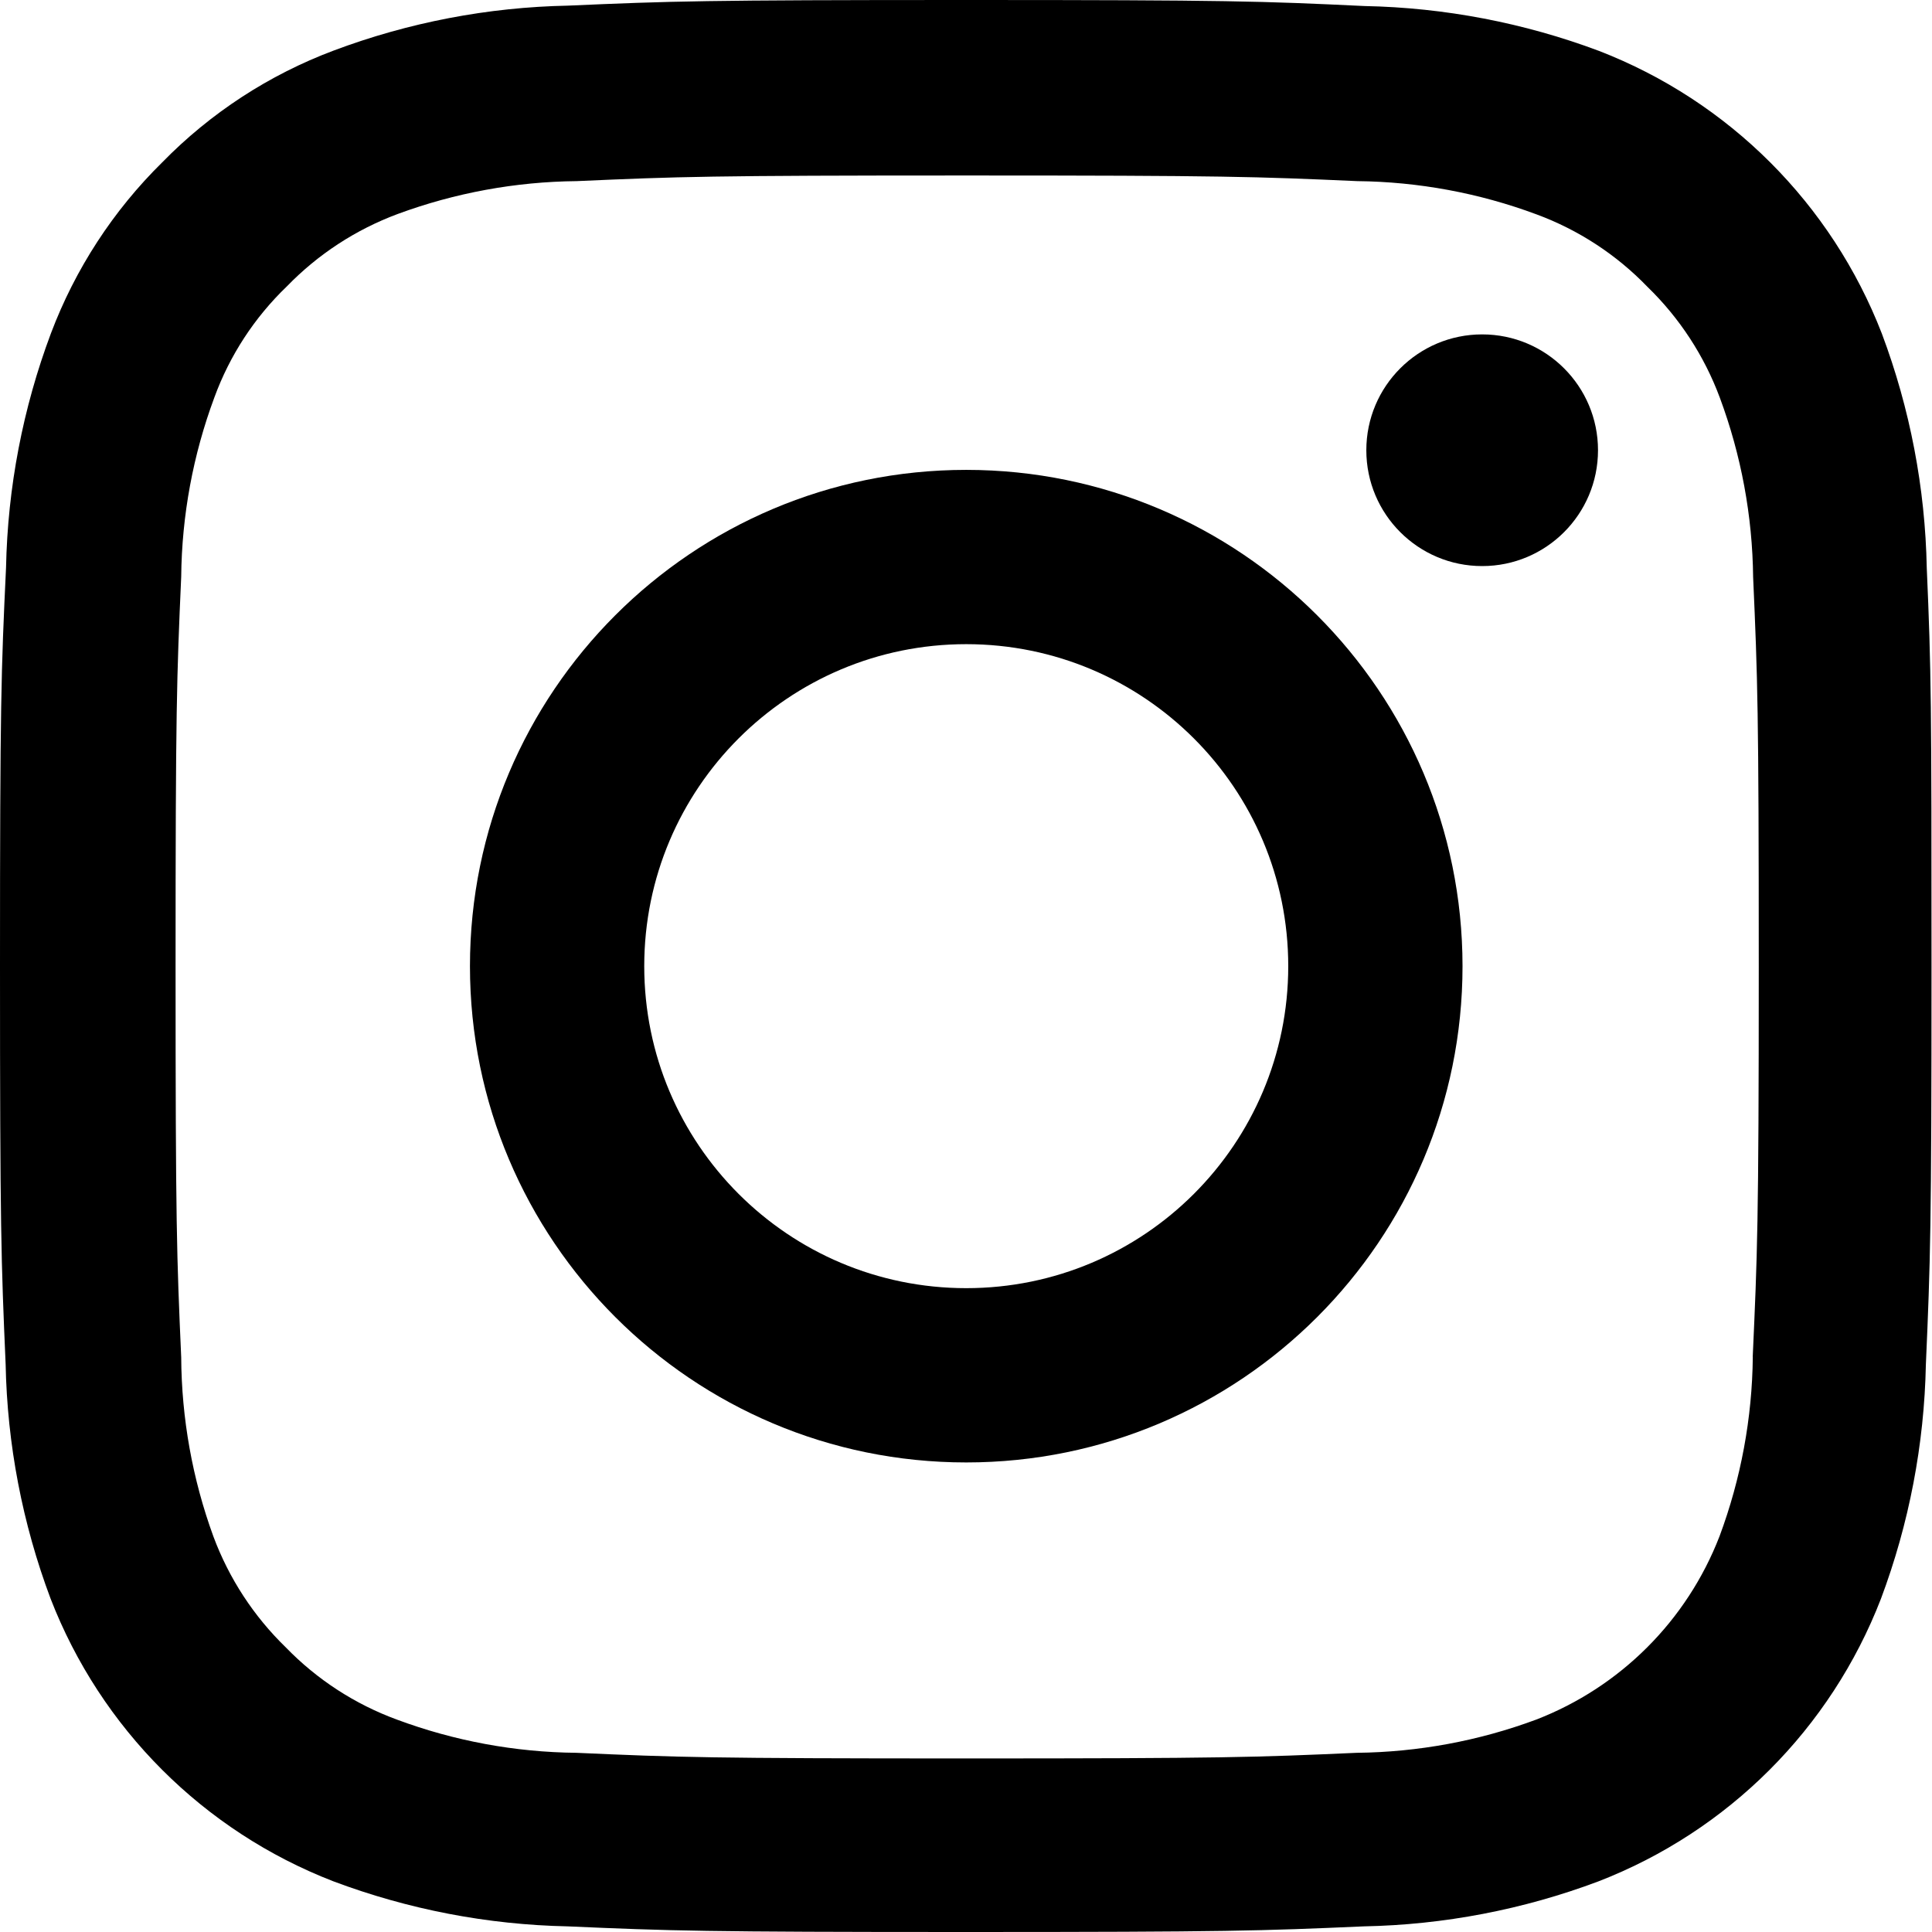
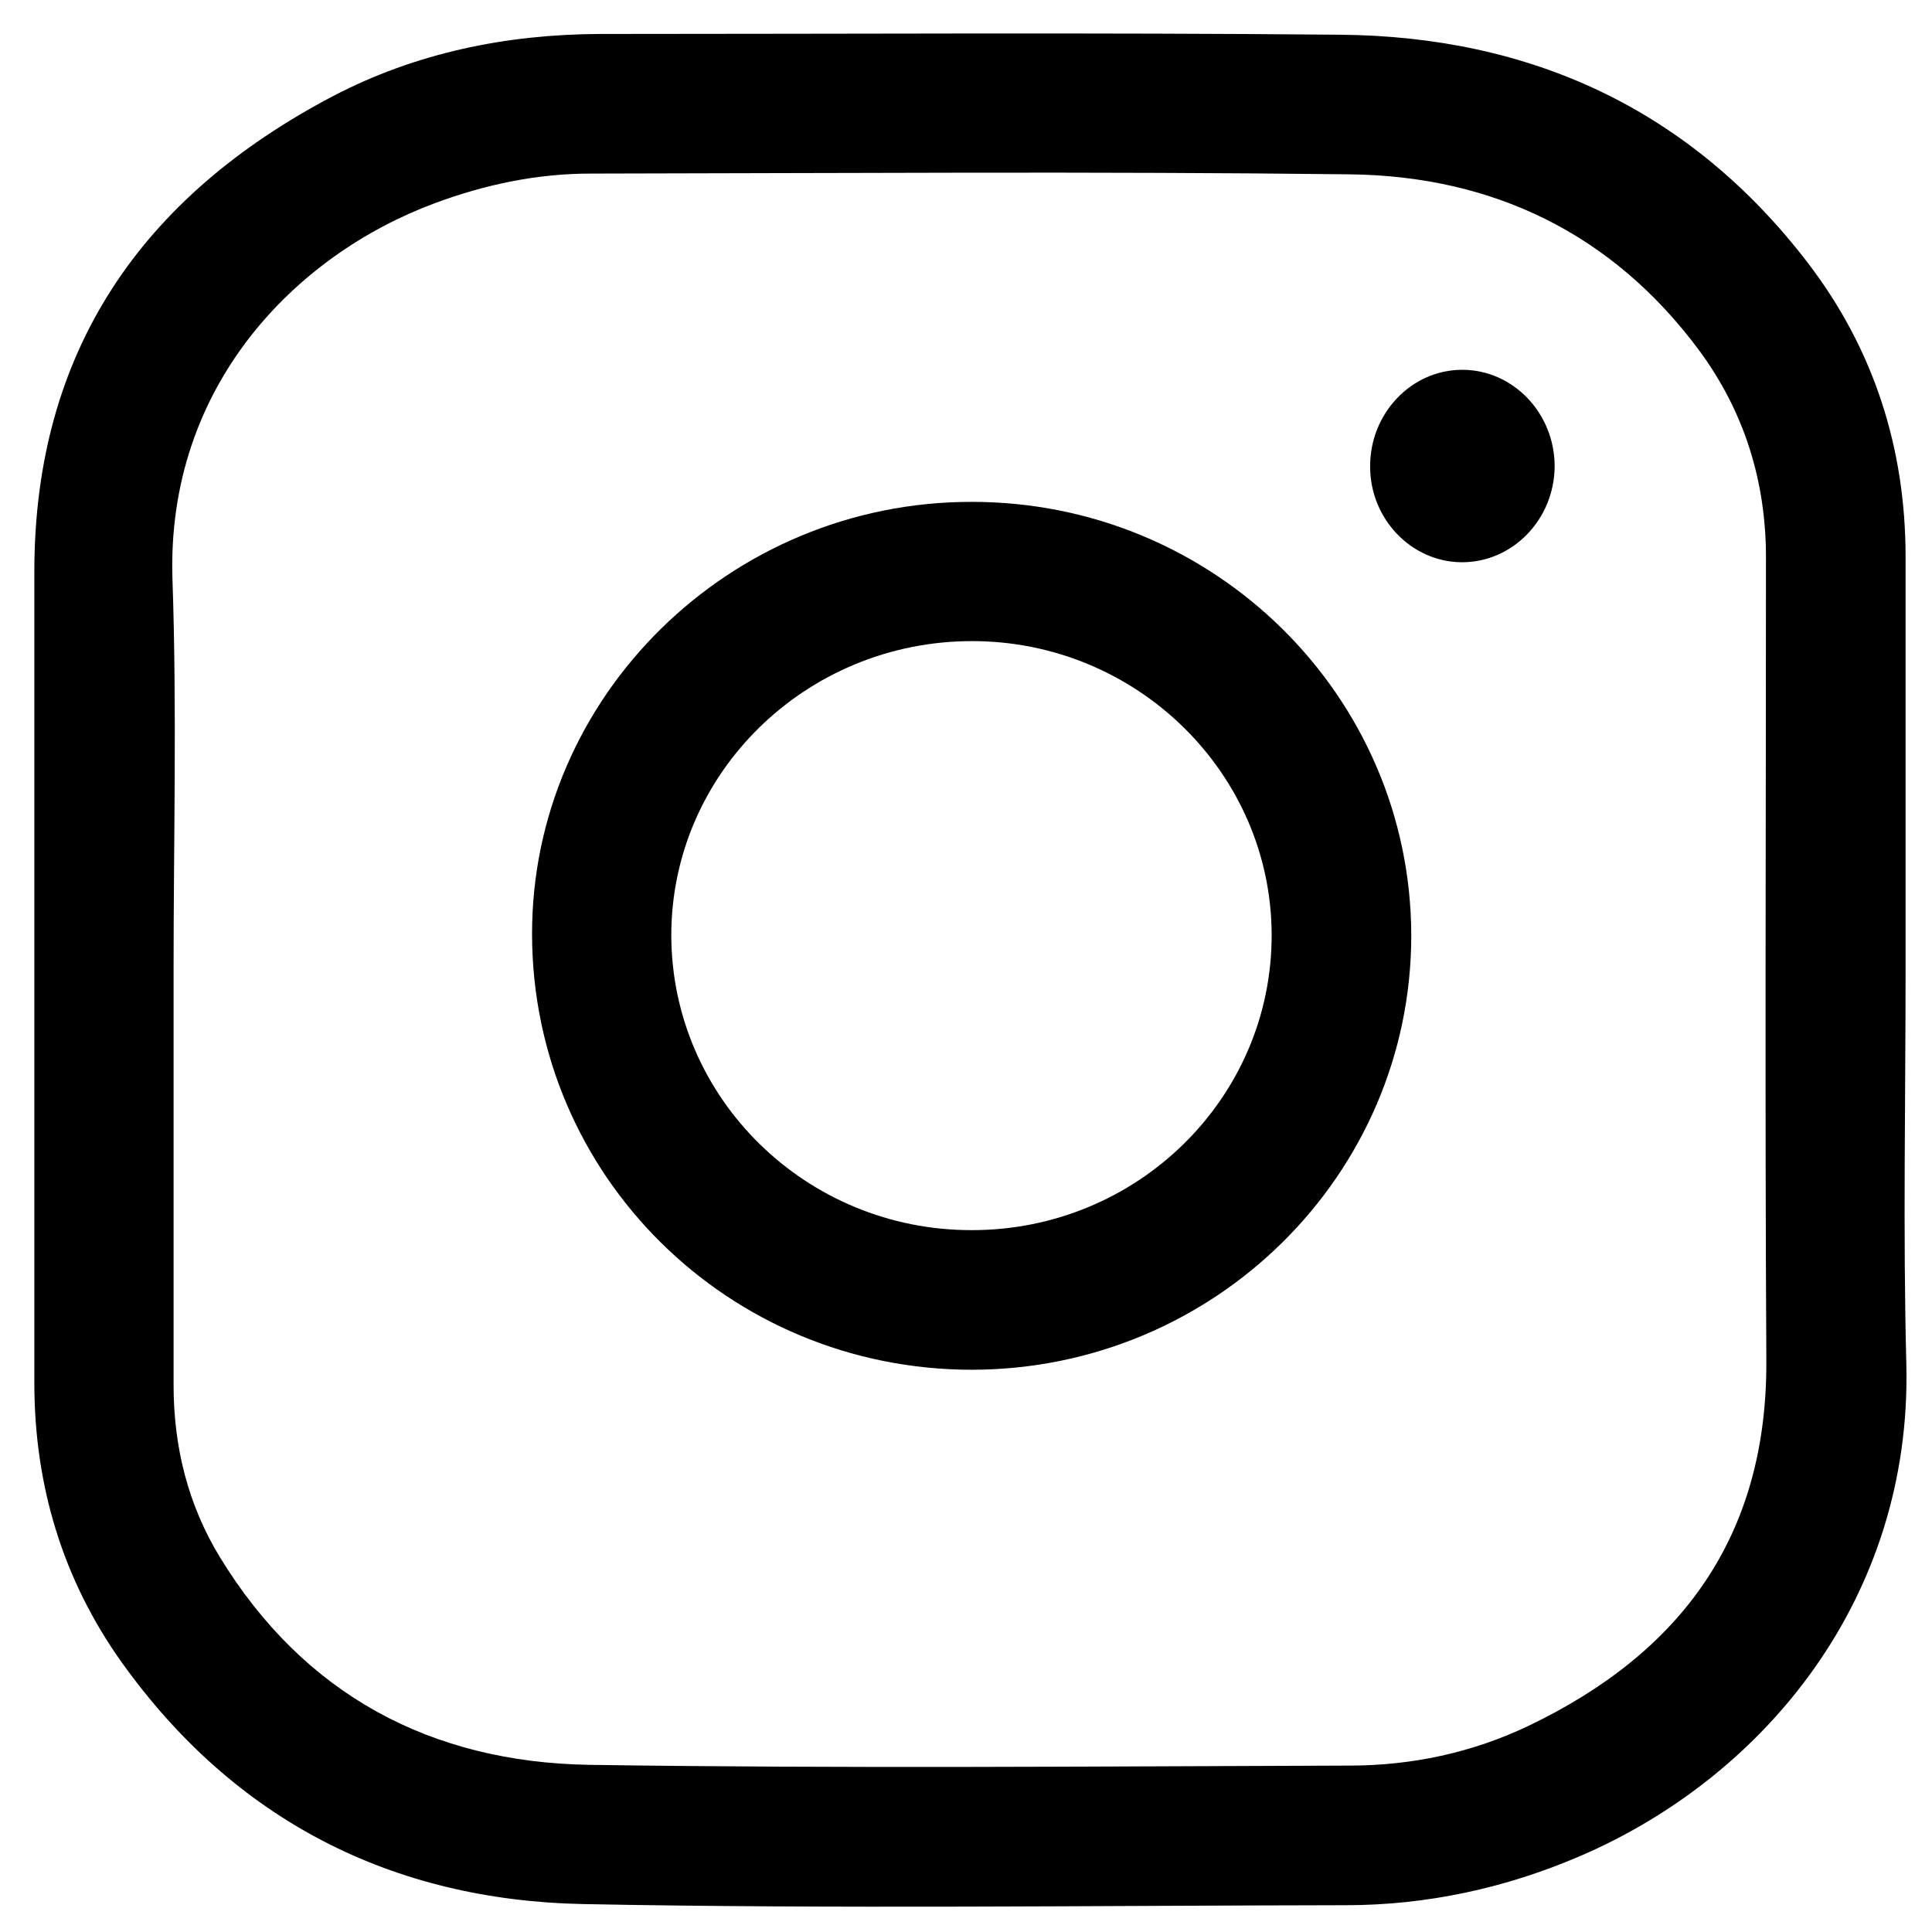
- <svg xmlns="http://www.w3.org/2000/svg" width="23.995" height="24" viewBox="0 0 23.995 24">
-   <g id="instagram" transform="translate(-0.449)">
-     <path id="Path_85" data-name="Path 85" d="M24.384,7.056a8.77,8.77,0,0,0-.558-2.912A6.148,6.148,0,0,0,20.314.633,8.792,8.792,0,0,0,17.4.075C16.118.014,15.71,0,12.452,0S8.785.014,7.505.07A8.772,8.772,0,0,0,4.594.628,5.856,5.856,0,0,0,2.465,2.016,5.909,5.909,0,0,0,1.082,4.14,8.793,8.793,0,0,0,.524,7.051C.463,8.336.449,8.744.449,12s.014,3.666.07,4.946a8.769,8.769,0,0,0,.558,2.912,6.147,6.147,0,0,0,3.512,3.512A8.793,8.793,0,0,0,7.5,23.93c1.28.056,1.688.07,4.946.07s3.666-.014,4.946-.07a8.767,8.767,0,0,0,2.911-.558,6.139,6.139,0,0,0,3.512-3.512,8.8,8.8,0,0,0,.558-2.912c.056-1.28.07-1.688.07-4.946S24.44,8.336,24.384,7.056Zm-2.161,9.8a6.578,6.578,0,0,1-.413,2.227,3.981,3.981,0,0,1-2.279,2.279,6.6,6.6,0,0,1-2.227.412c-1.266.056-1.646.07-4.848.07s-3.587-.014-4.848-.07a6.575,6.575,0,0,1-2.227-.412A3.693,3.693,0,0,1,4,20.465a3.731,3.731,0,0,1-.9-1.378A6.6,6.6,0,0,1,2.7,16.86c-.056-1.266-.07-1.646-.07-4.848s.014-3.587.07-4.848a6.575,6.575,0,0,1,.412-2.227,3.648,3.648,0,0,1,.9-1.379,3.726,3.726,0,0,1,1.378-.9A6.606,6.606,0,0,1,7.613,2.25c1.266-.056,1.646-.07,4.848-.07s3.587.014,4.848.07a6.578,6.578,0,0,1,2.227.413,3.69,3.69,0,0,1,1.378.9,3.73,3.73,0,0,1,.9,1.379,6.605,6.605,0,0,1,.413,2.227c.056,1.266.07,1.646.07,4.848S22.279,15.589,22.222,16.855Zm0,0" />
-     <path id="Path_86" data-name="Path 86" d="M131.115,124.5a6.165,6.165,0,1,0,6.165,6.165A6.167,6.167,0,0,0,131.115,124.5Zm0,10.165a4,4,0,1,1,4-4A4,4,0,0,1,131.115,134.665Zm0,0" transform="translate(-118.663 -118.663)" />
-     <path id="Path_87" data-name="Path 87" d="M365.328,90.041a1.439,1.439,0,1,1-1.439-1.439A1.439,1.439,0,0,1,365.328,90.041Zm0,0" transform="translate(-345.028 -84.448)" />
+ <svg xmlns="http://www.w3.org/2000/svg" enable-background="new 0 0 512 512" id="Layer_1" version="1.1" viewBox="0 0 512 512" xml:space="preserve">
+   <g>
+     <path d="M505,257c0,34.8-0.7,69.7,0.2,104.5c1.5,61.6-37.2,109.2-86.5,130.4c-19.8,8.5-40.6,13-62.1,13c-67.3,0.1-134.7,1-202-0.3   c-50.7-1-92.4-22.2-122.3-64c-15.7-22-23.2-47-23.2-74.1c0-71.7,0-143.3,0-215c0-58.5,28.5-99.4,79.1-126C110.2,14,134.1,9.1,159,9   c65.3,0,130.7-0.4,196,0.2c50.7,0.4,93,19.8,124.2,60.6c17.4,22.8,25.8,49,25.8,77.8C505,184,505,220.5,505,257z M46,257   c0,36.7,0,73.3,0,110c0,16.4,3.8,31.8,12.3,45.7c22.3,36.5,56,54.3,97.8,55c67.1,1,134.3,0.4,201.5,0.2c16.5,0,32.5-3.4,47.4-10.5   c40.6-19.4,63.3-50.3,63.1-96.7c-0.4-71-0.1-142-0.1-213c0-20.1-5.7-38.5-17.6-54.7c-23-31.1-54.8-46.4-92.8-46.8   c-67-0.8-134-0.3-201-0.2c-14.3,0-28.1,2.9-41.5,7.9c-36.8,13.7-71,48.4-69.4,99.5C46.9,188,46,222.5,46,257z" />
+     <path d="M257.6,363c-64.5,0-116.5-51.4-116.6-115.4c-0.1-63,52.3-114.6,116.4-114.6c64.3-0.1,116.5,51.4,116.6,114.9   C374,311.3,321.9,362.9,257.6,363z M257.6,326c43.9,0,79.5-35.1,79.4-78.3c-0.1-42.8-35.7-77.8-79.4-77.8   c-43.9,0-79.7,34.9-79.7,78C178,291.1,213.7,326.1,257.6,326z" />
+     <path d="M387.5,98c13.5,0,24.5,11.5,24.5,25.6c-0.1,14.1-11.2,25.5-24.7,25.4c-13.3-0.1-24.2-11.5-24.2-25.3   C363,109.6,374,98,387.5,98z" />
  </g>
</svg>
